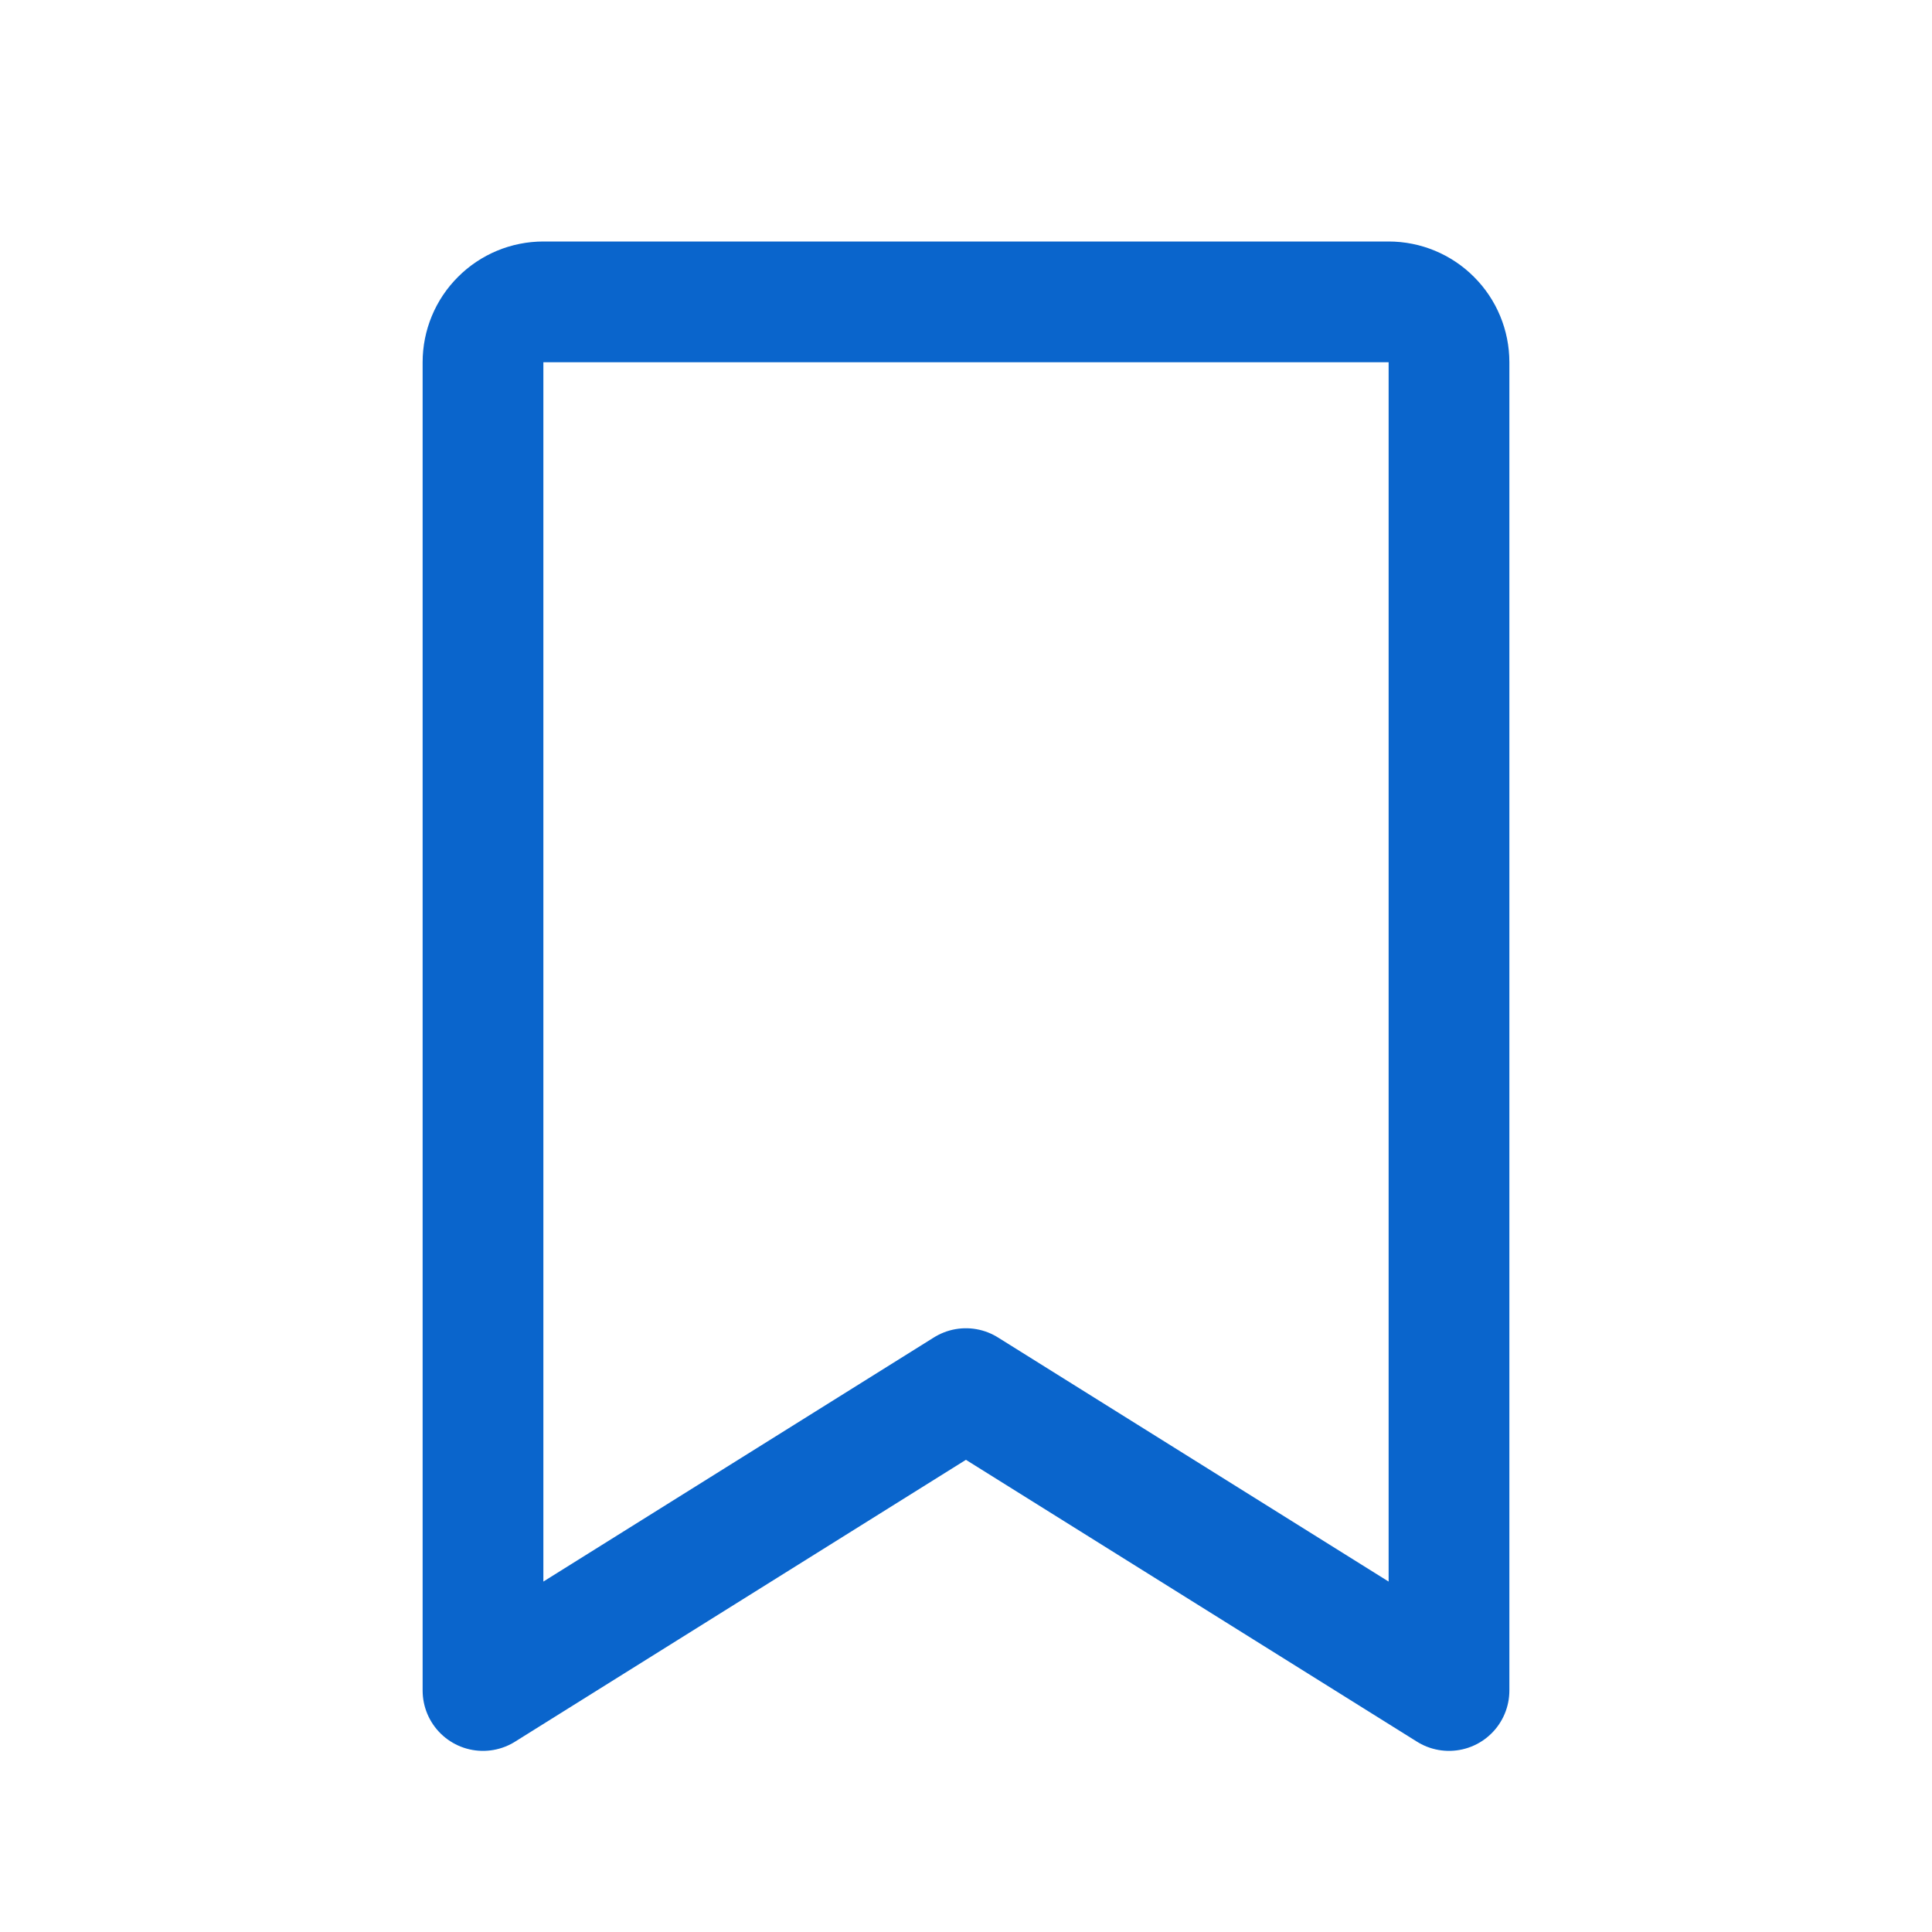
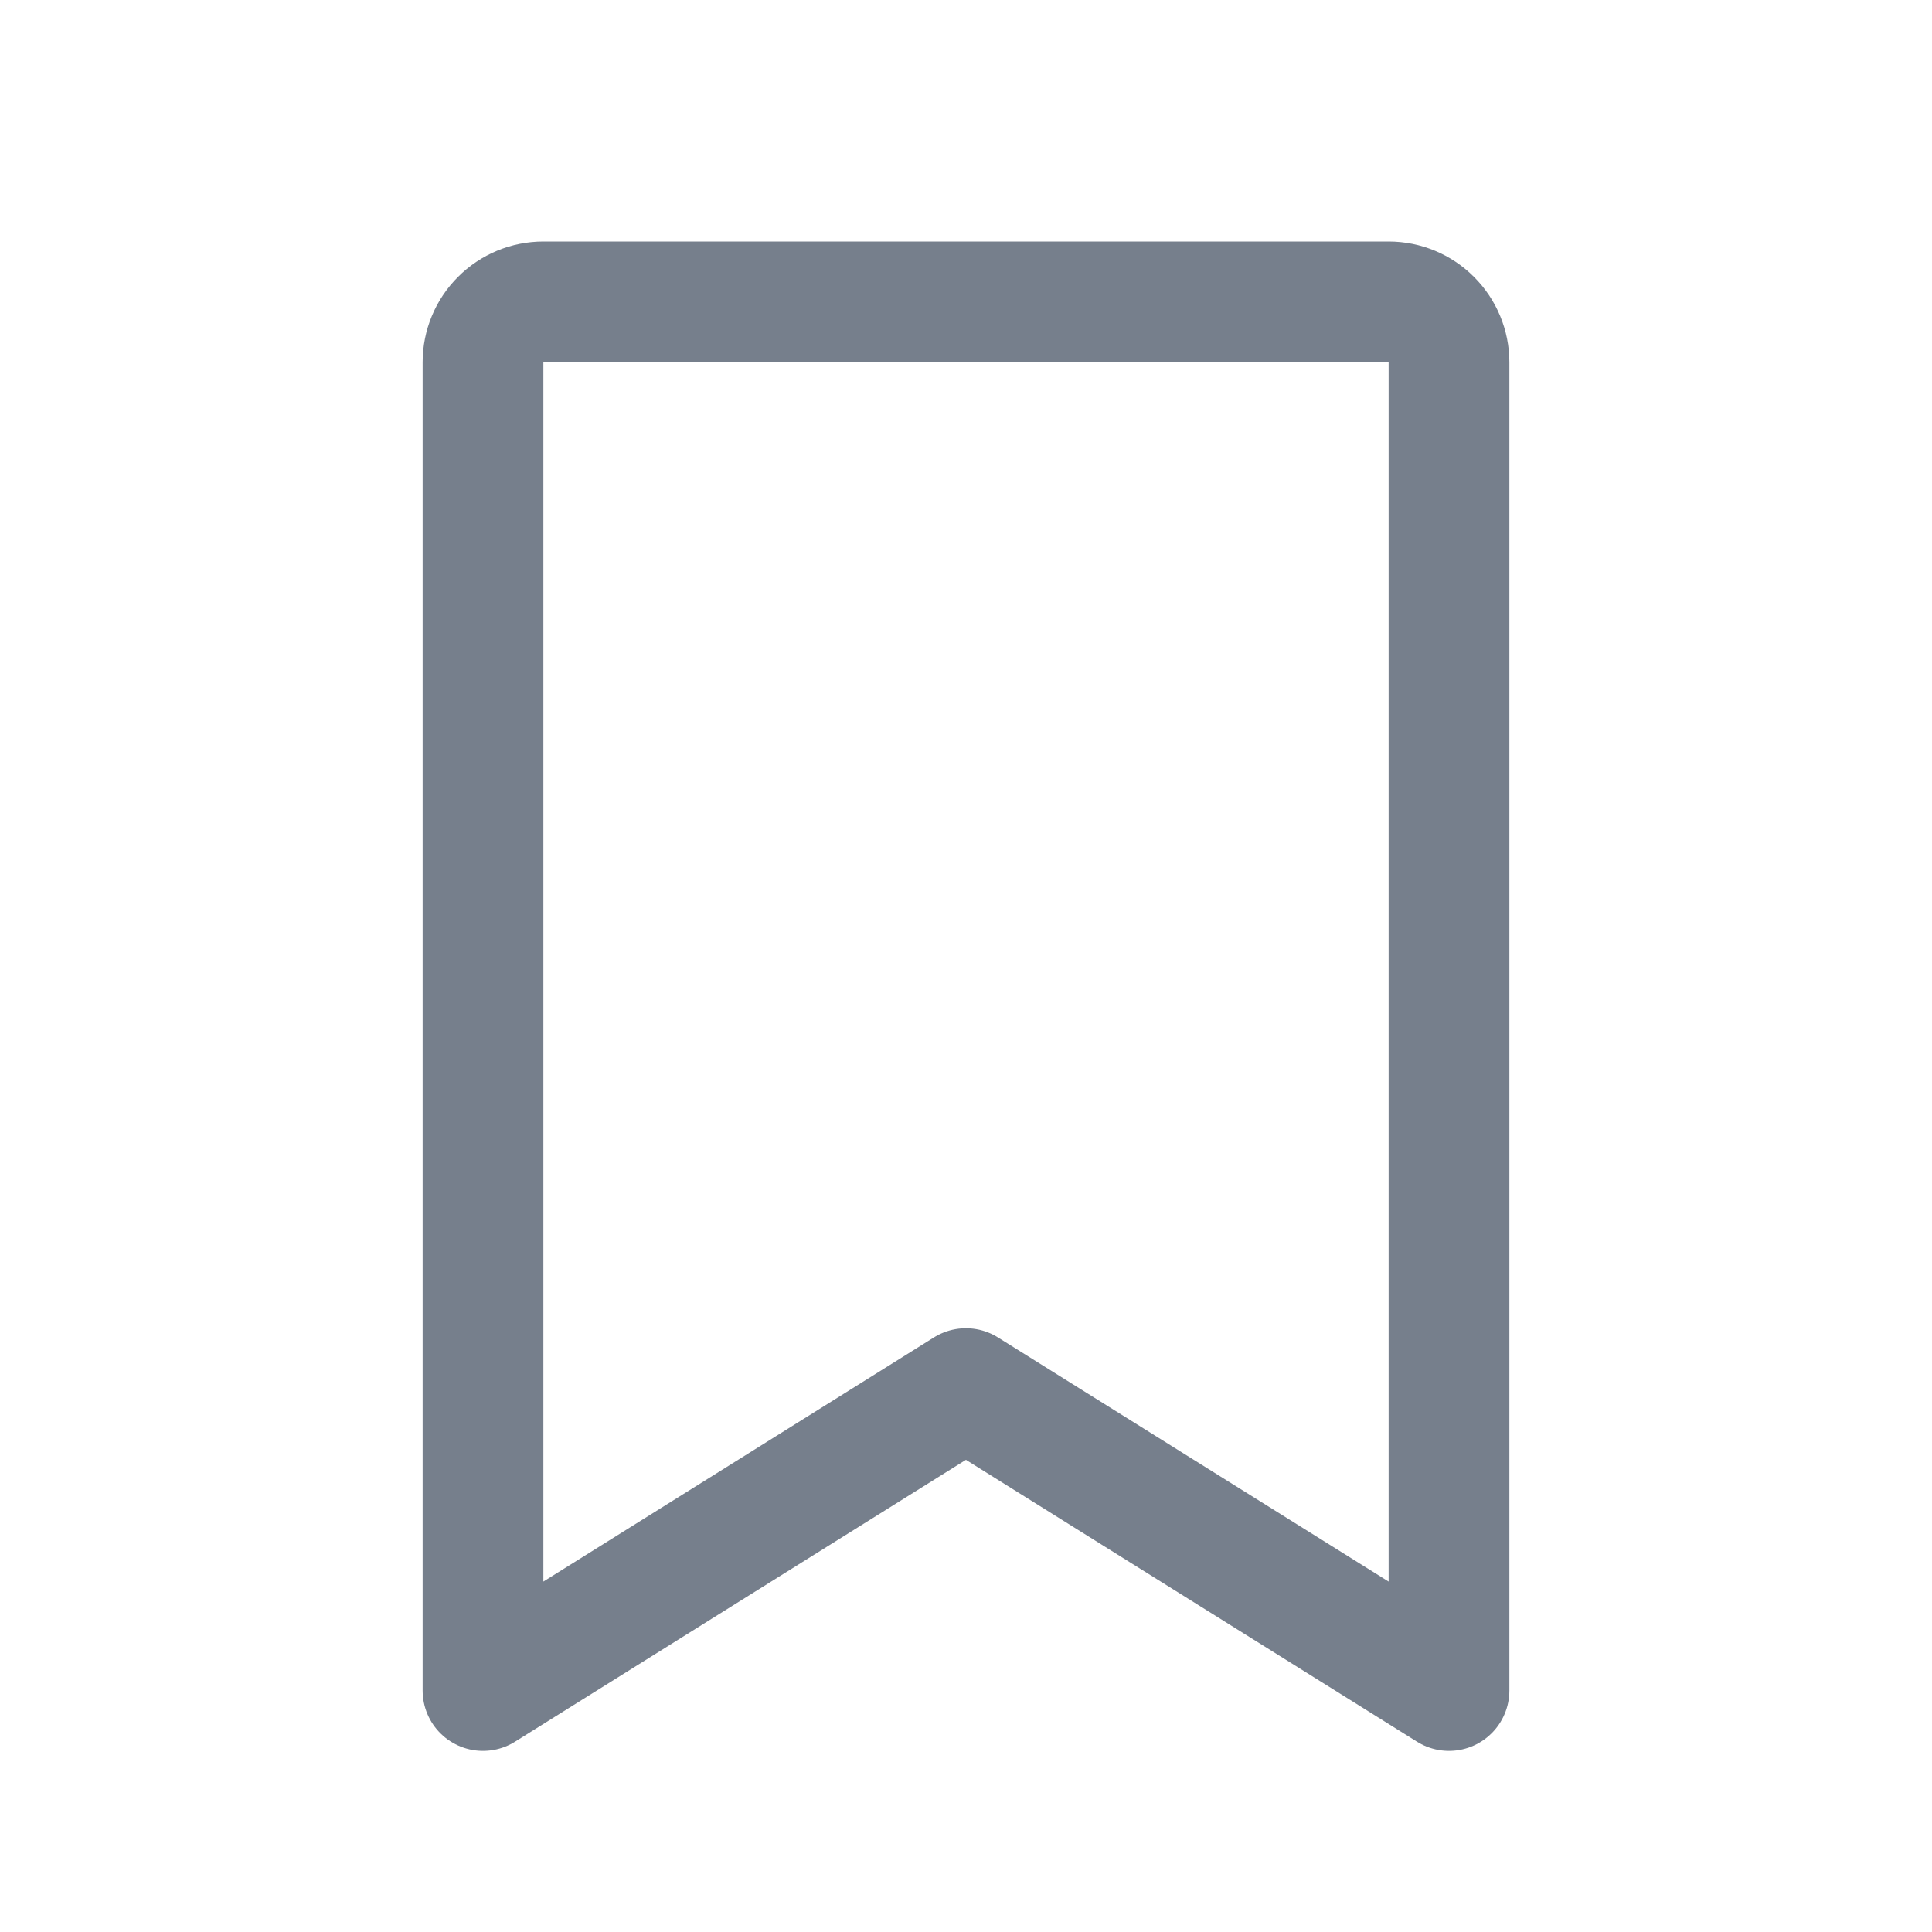
<svg xmlns="http://www.w3.org/2000/svg" width="24" height="24" viewBox="0 0 24 24" fill="none">
-   <path d="M18 21L11.999 17.25L6 21V4.5C6 4.301 6.079 4.11 6.22 3.97C6.36 3.829 6.551 3.75 6.75 3.75H17.25C17.449 3.75 17.64 3.829 17.78 3.97C17.921 4.11 18 4.301 18 4.5V21Z" stroke="#0A65CC" stroke-width="1.5" stroke-linecap="round" stroke-linejoin="round" />
+   <path d="M18 21L11.999 17.25L6 21V4.5C6 4.301 6.079 4.11 6.22 3.97C6.36 3.829 6.551 3.75 6.75 3.75H17.25C17.449 3.75 17.64 3.829 17.78 3.97C17.921 4.11 18 4.301 18 4.5V21Z" stroke="#767F8C" stroke-width="1.5" stroke-linecap="round" stroke-linejoin="round" />
</svg>
